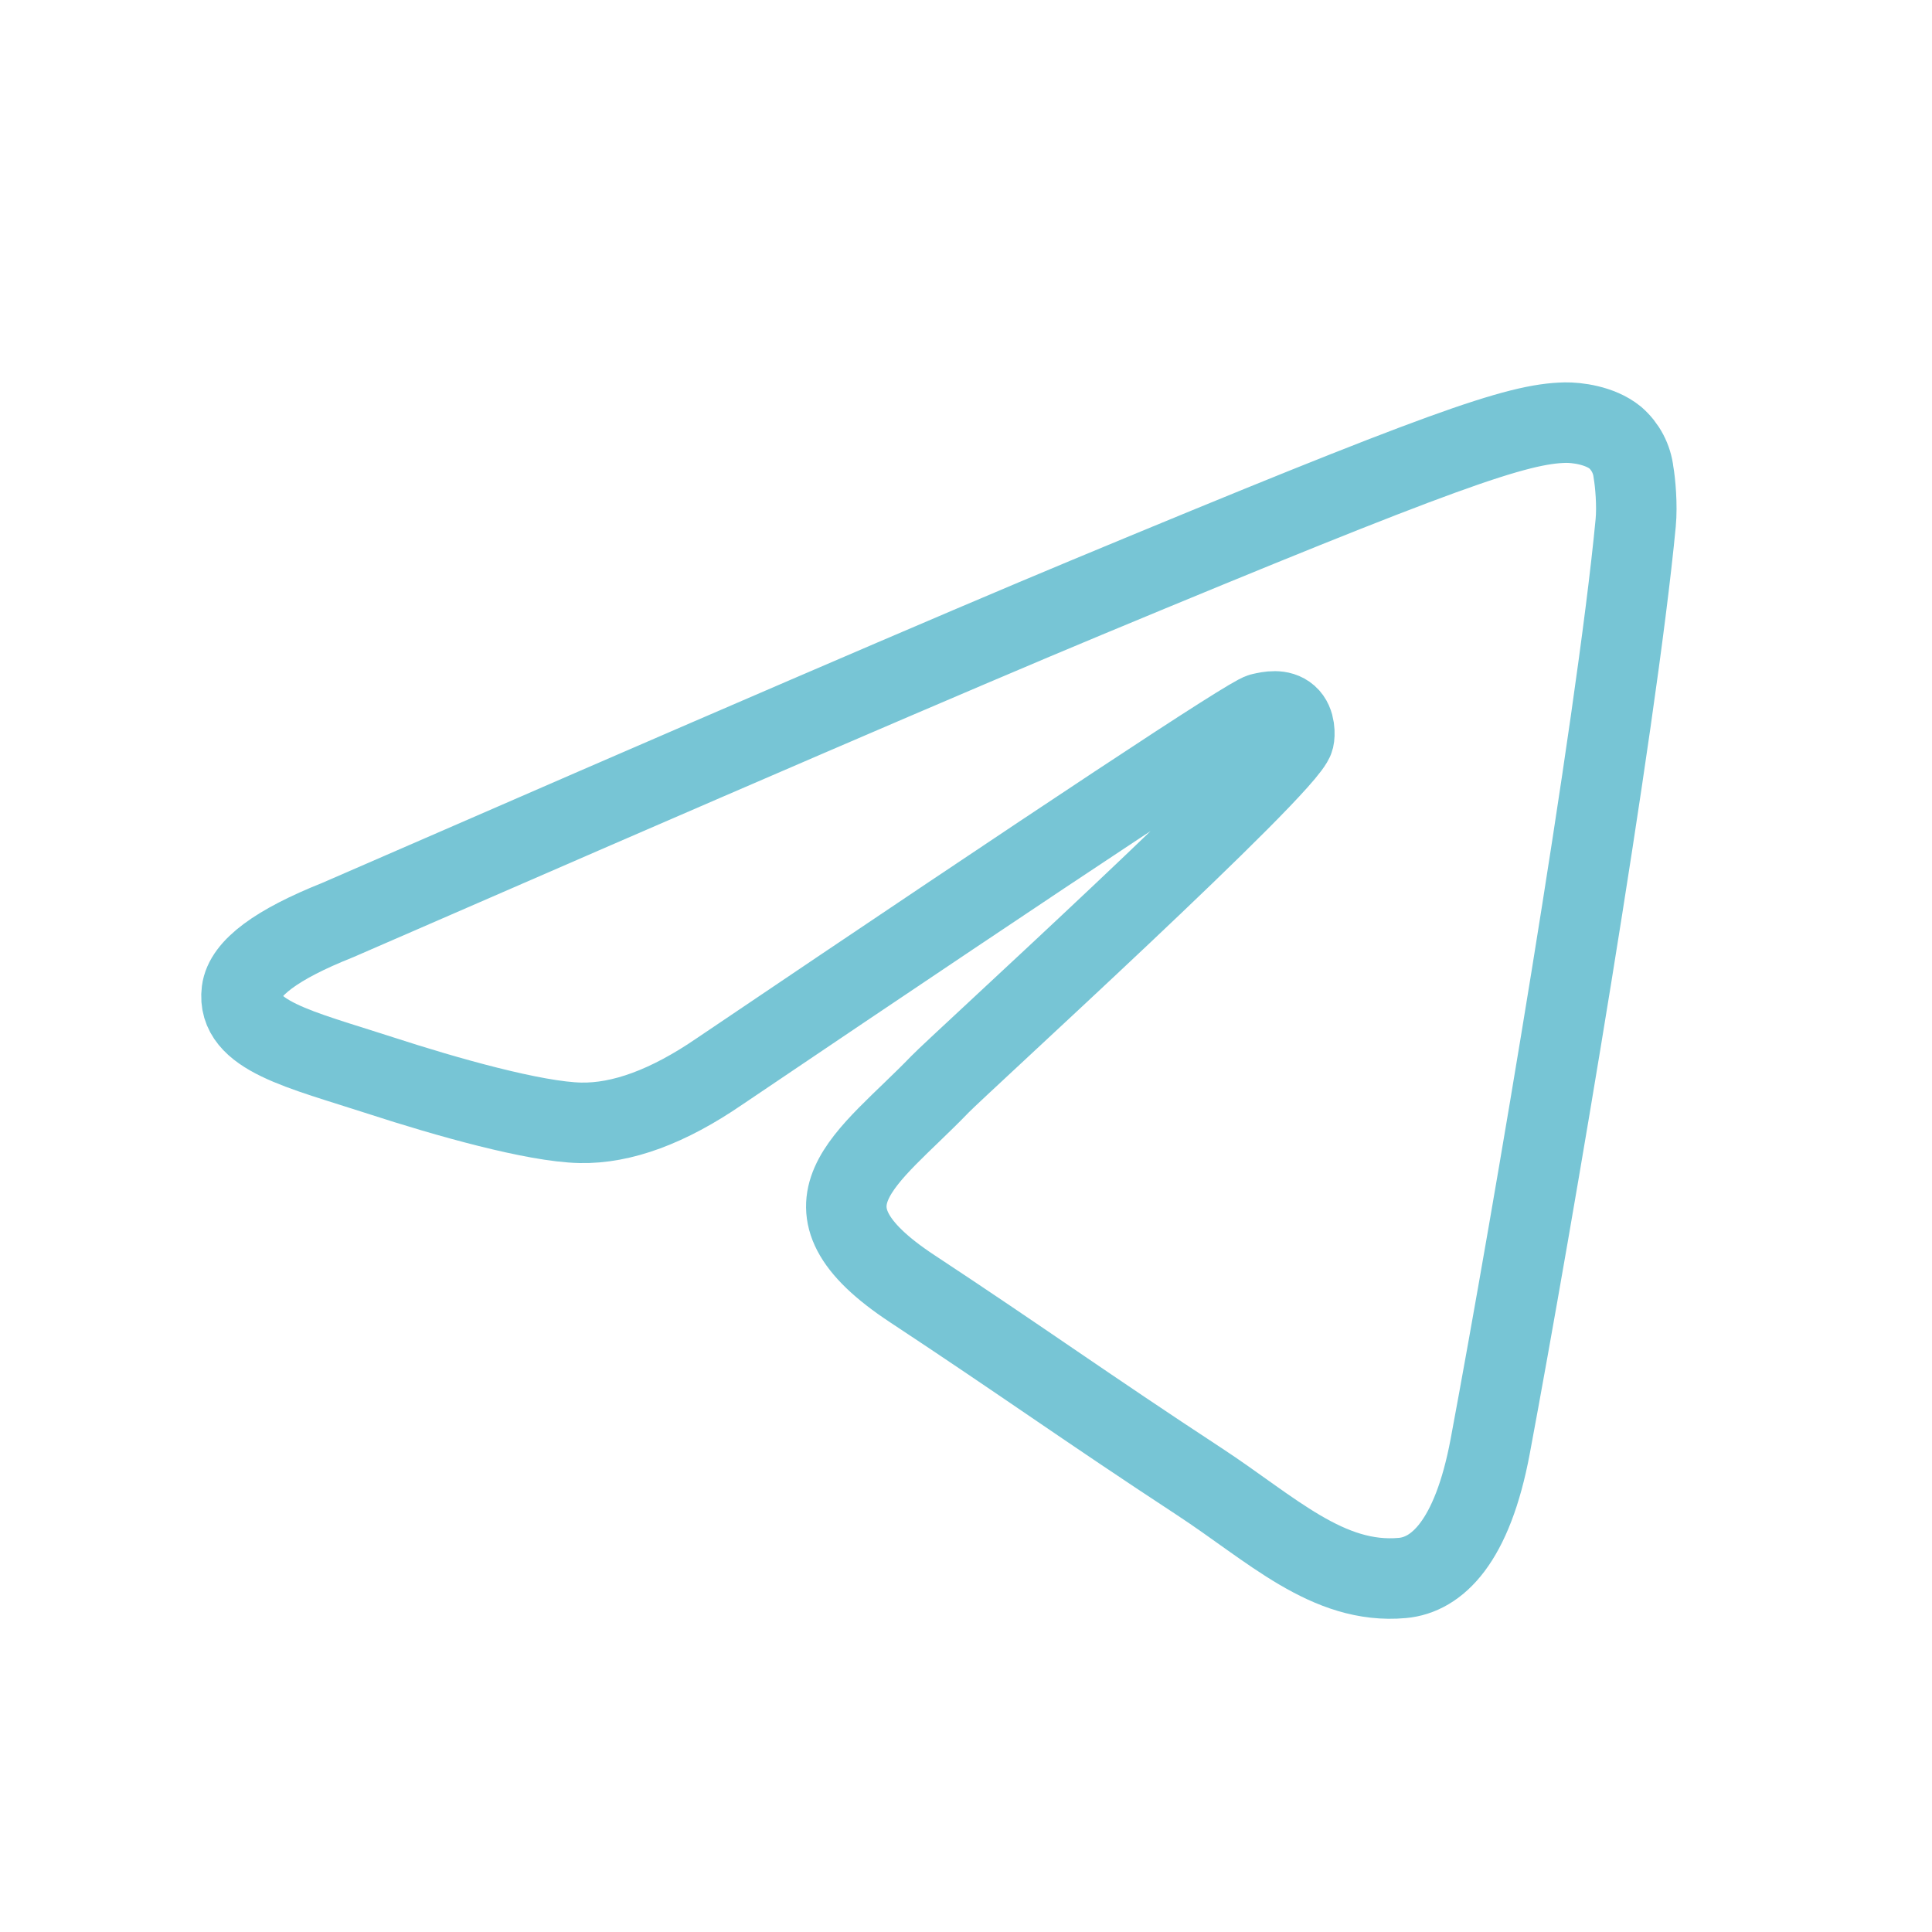
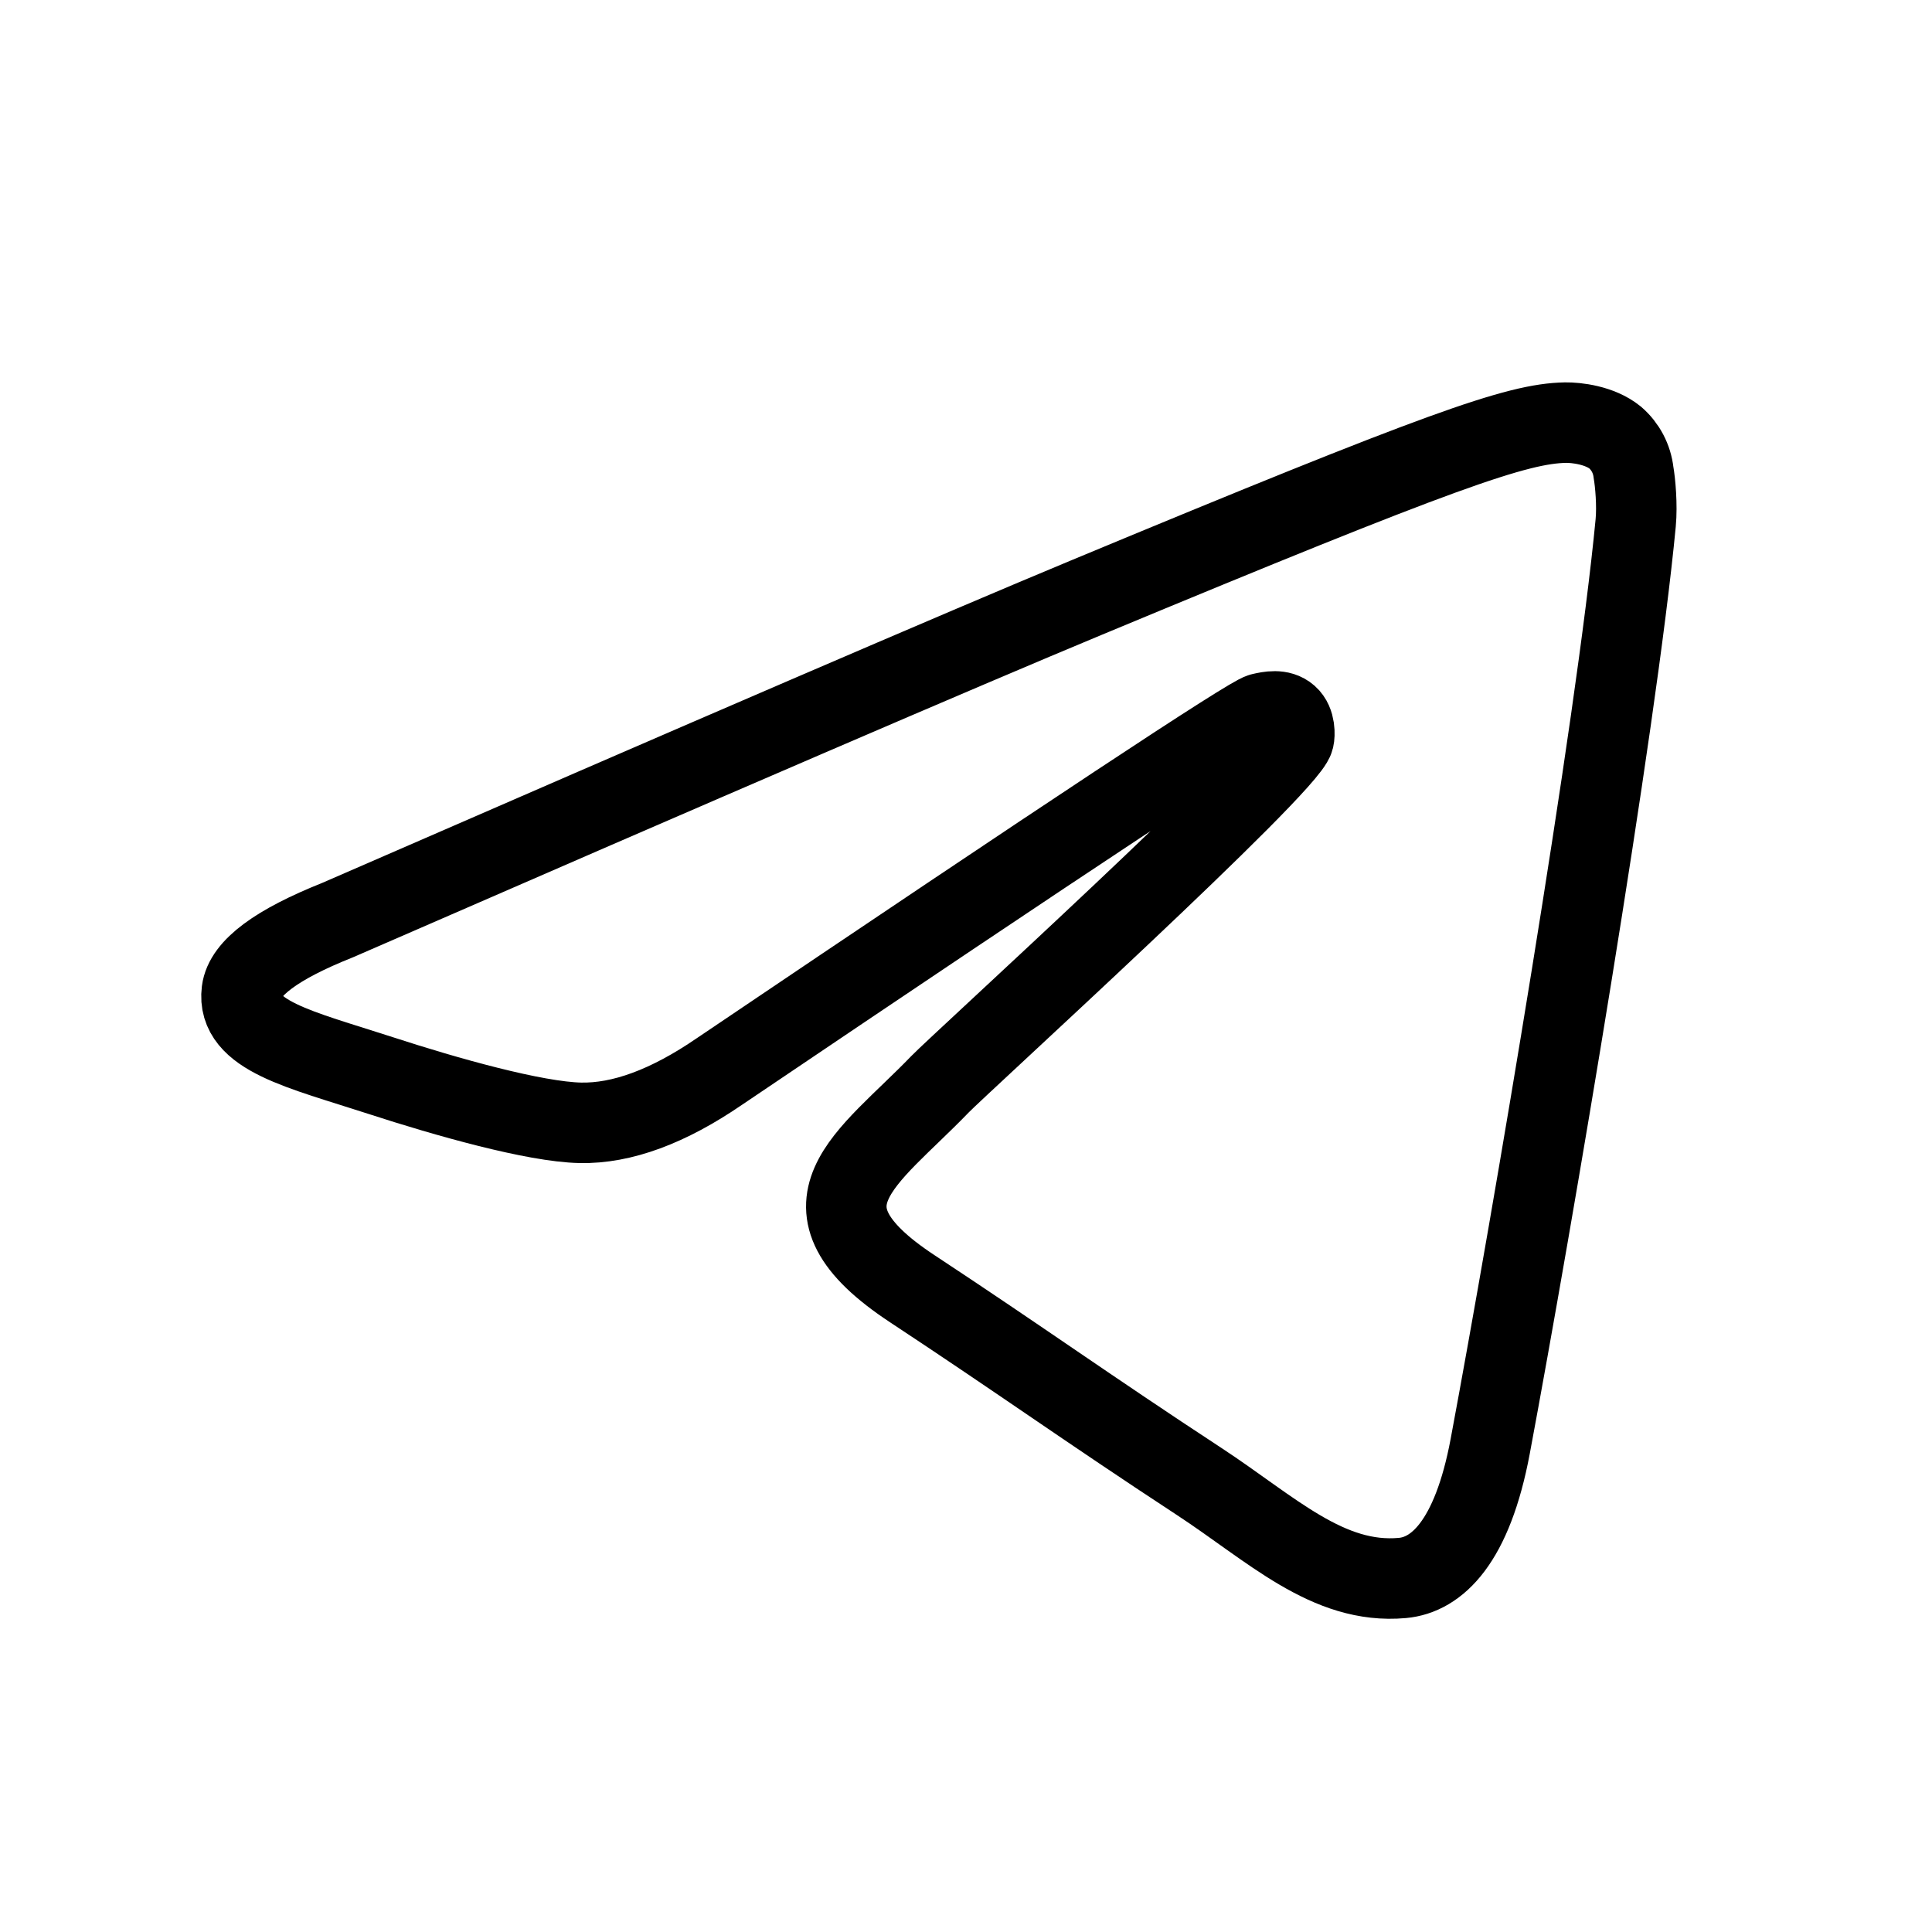
- <svg xmlns="http://www.w3.org/2000/svg" viewBox="0 0 24 24" width="24" height="24" fill="none">
-   <path stroke="#77C5D5" stroke-linecap="round" stroke-linejoin="round" d="M4.191 11.431c4.651-2.026 7.753-3.362 9.304-4.007 4.431-1.843 5.352-2.163 5.952-2.174.132-.002.427.03.618.186a.672.672 0 0 1 .227.432c.022.124.048.407.027.628-.24 2.523-1.279 8.645-1.807 11.47-.224 1.196-.665 1.597-1.09 1.636-.927.085-1.63-.612-2.528-1.2-1.405-.921-2.198-1.494-3.56-2.392-1.576-1.038-.555-1.609.343-2.541.235-.244 4.317-3.957 4.396-4.294.01-.042.019-.2-.074-.282-.094-.083-.231-.055-.33-.032-.141.032-2.385 1.514-6.73 4.448-.637.437-1.214.65-1.73.639-.57-.012-1.666-.322-2.48-.587-1-.325-1.794-.496-1.725-1.048.036-.287.432-.581 1.187-.882Z" clip-rule="evenodd" />
+ <svg xmlns="http://www.w3.org/2000/svg" id="telegram" viewBox="0 0 24 24" fill="none">
+   <path stroke="currentColor" stroke-linecap="round" stroke-linejoin="round" d="M4.191 11.431c4.651-2.026 7.753-3.362 9.304-4.007 4.431-1.843 5.352-2.163 5.952-2.174.132-.002.427.03.618.186a.672.672 0 0 1 .227.432c.022.124.048.407.027.628-.24 2.523-1.279 8.645-1.807 11.47-.224 1.196-.665 1.597-1.09 1.636-.927.085-1.63-.612-2.528-1.2-1.405-.921-2.198-1.494-3.56-2.392-1.576-1.038-.555-1.609.343-2.541.235-.244 4.317-3.957 4.396-4.294.01-.042.019-.2-.074-.282-.094-.083-.231-.055-.33-.032-.141.032-2.385 1.514-6.73 4.448-.637.437-1.214.65-1.73.639-.57-.012-1.666-.322-2.48-.587-1-.325-1.794-.496-1.725-1.048.036-.287.432-.581 1.187-.882Z" clip-rule="evenodd" />
</svg>
